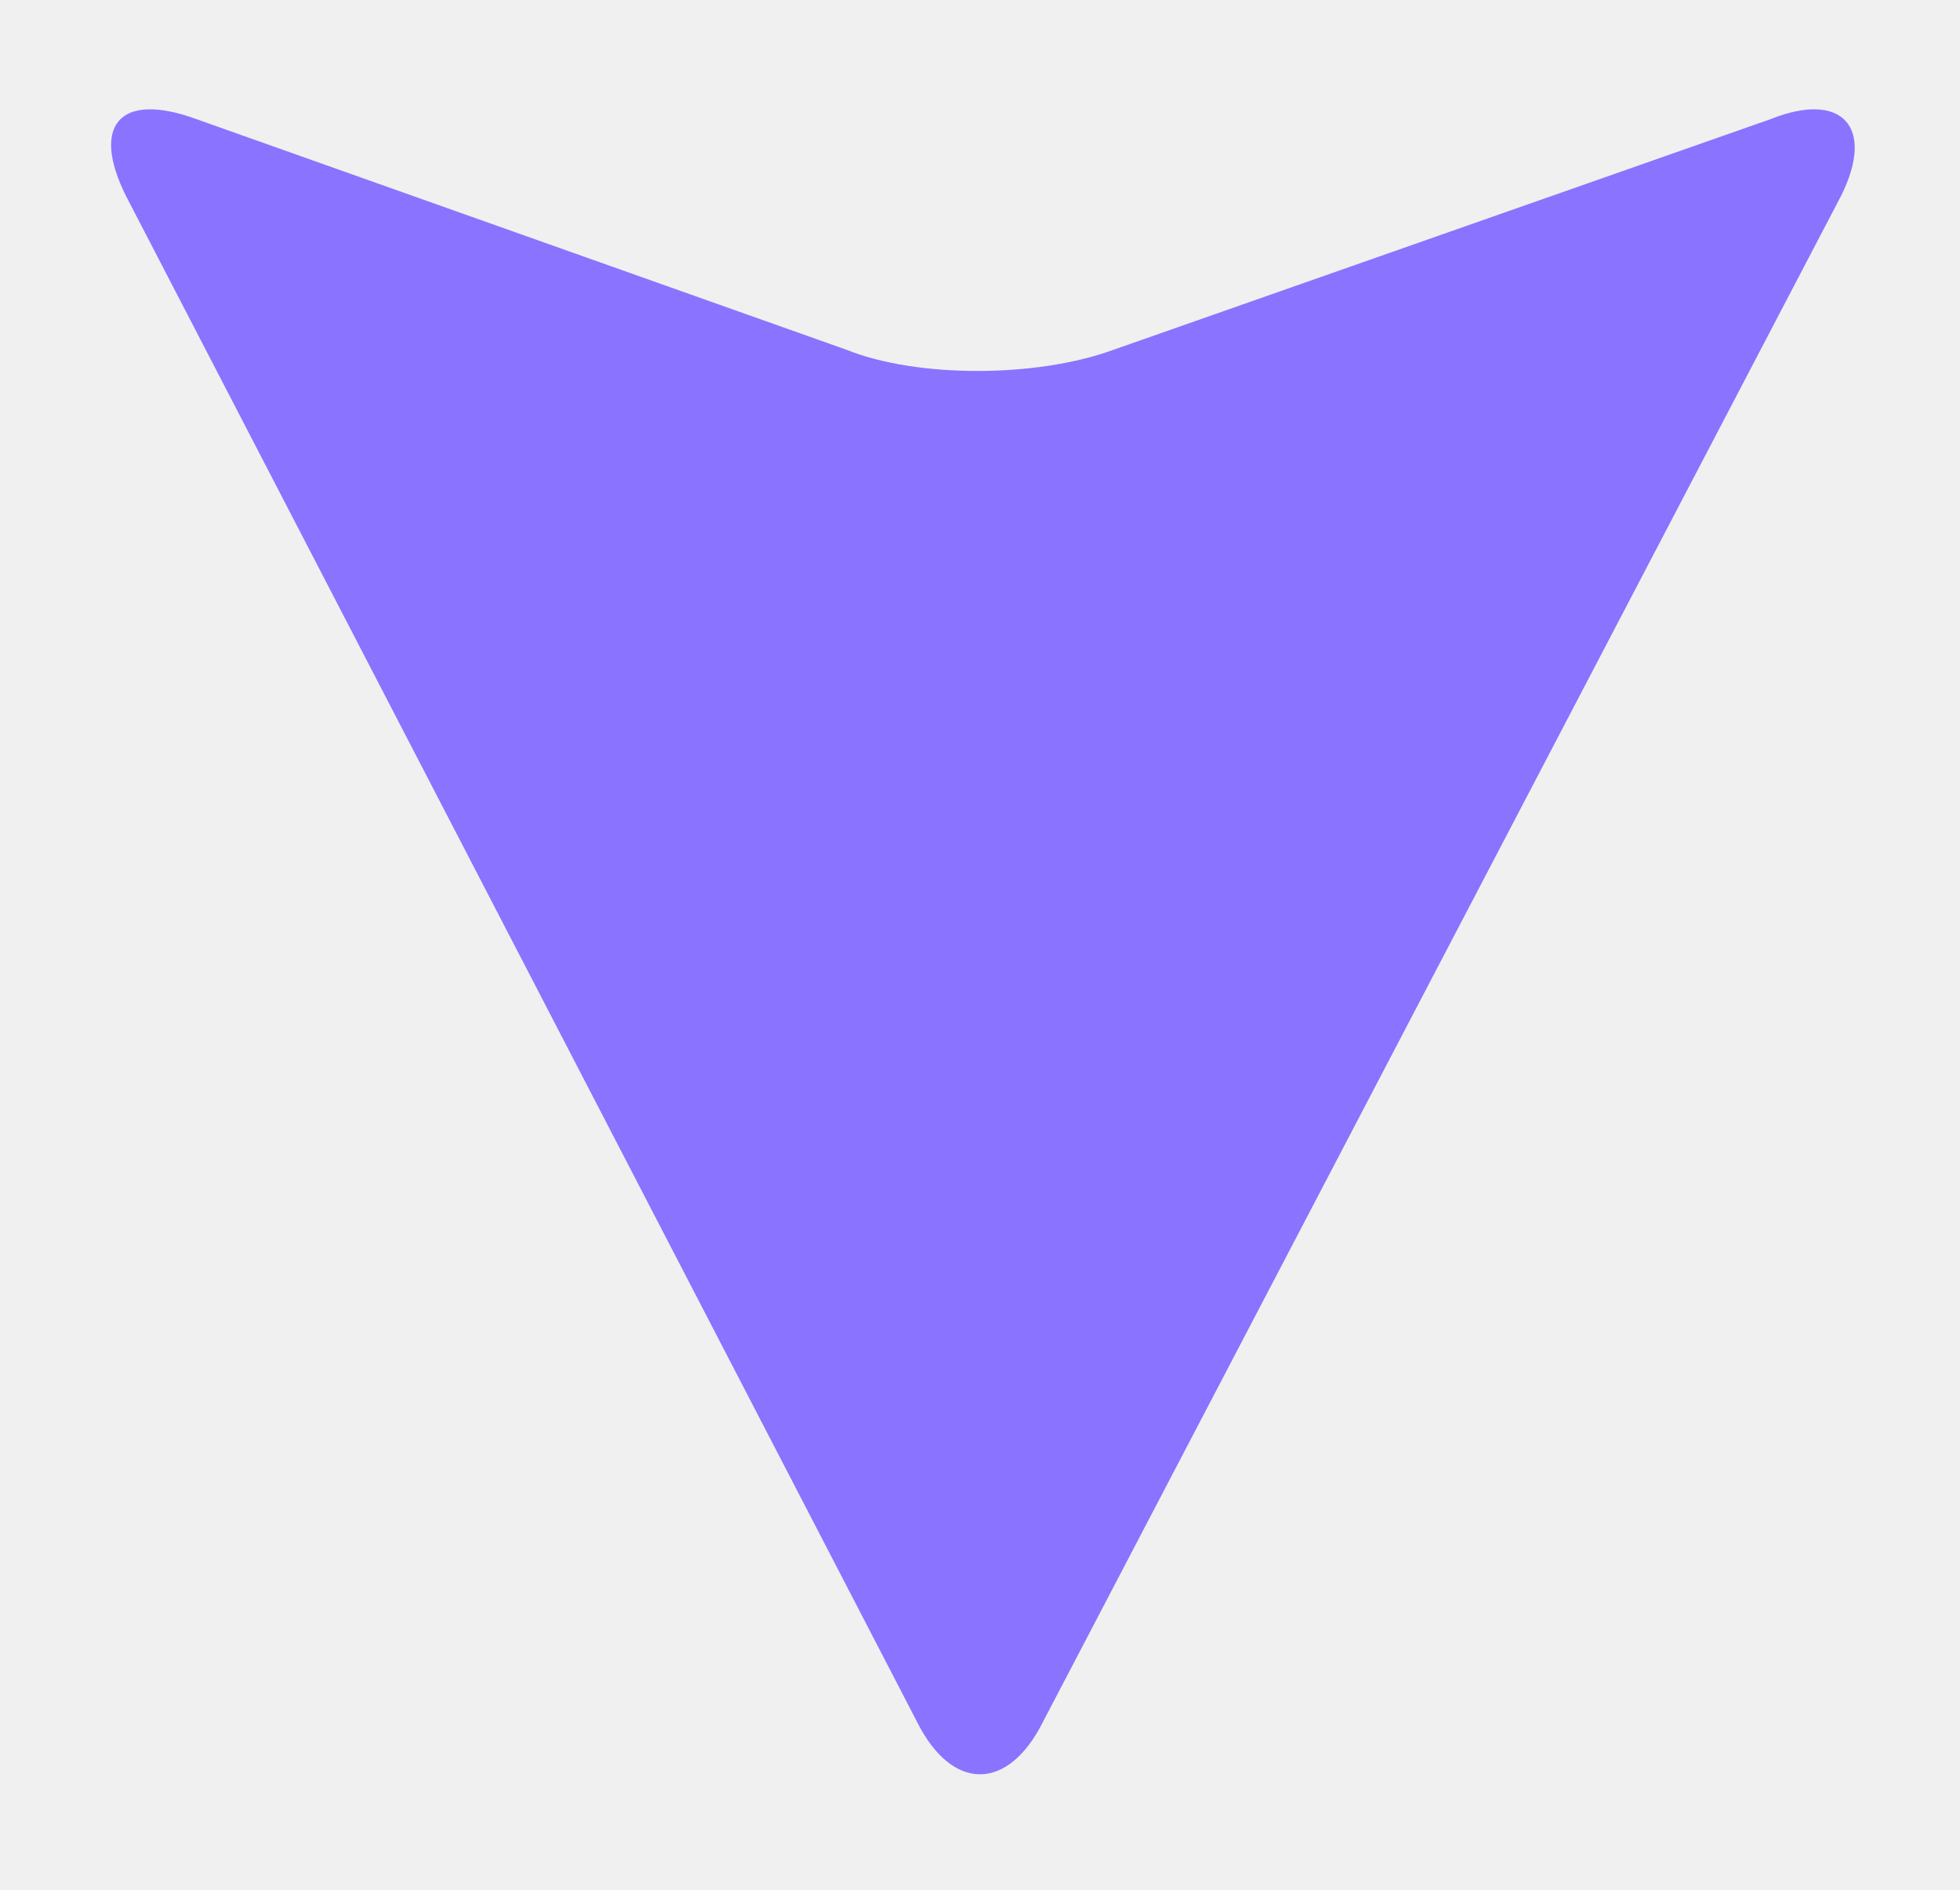
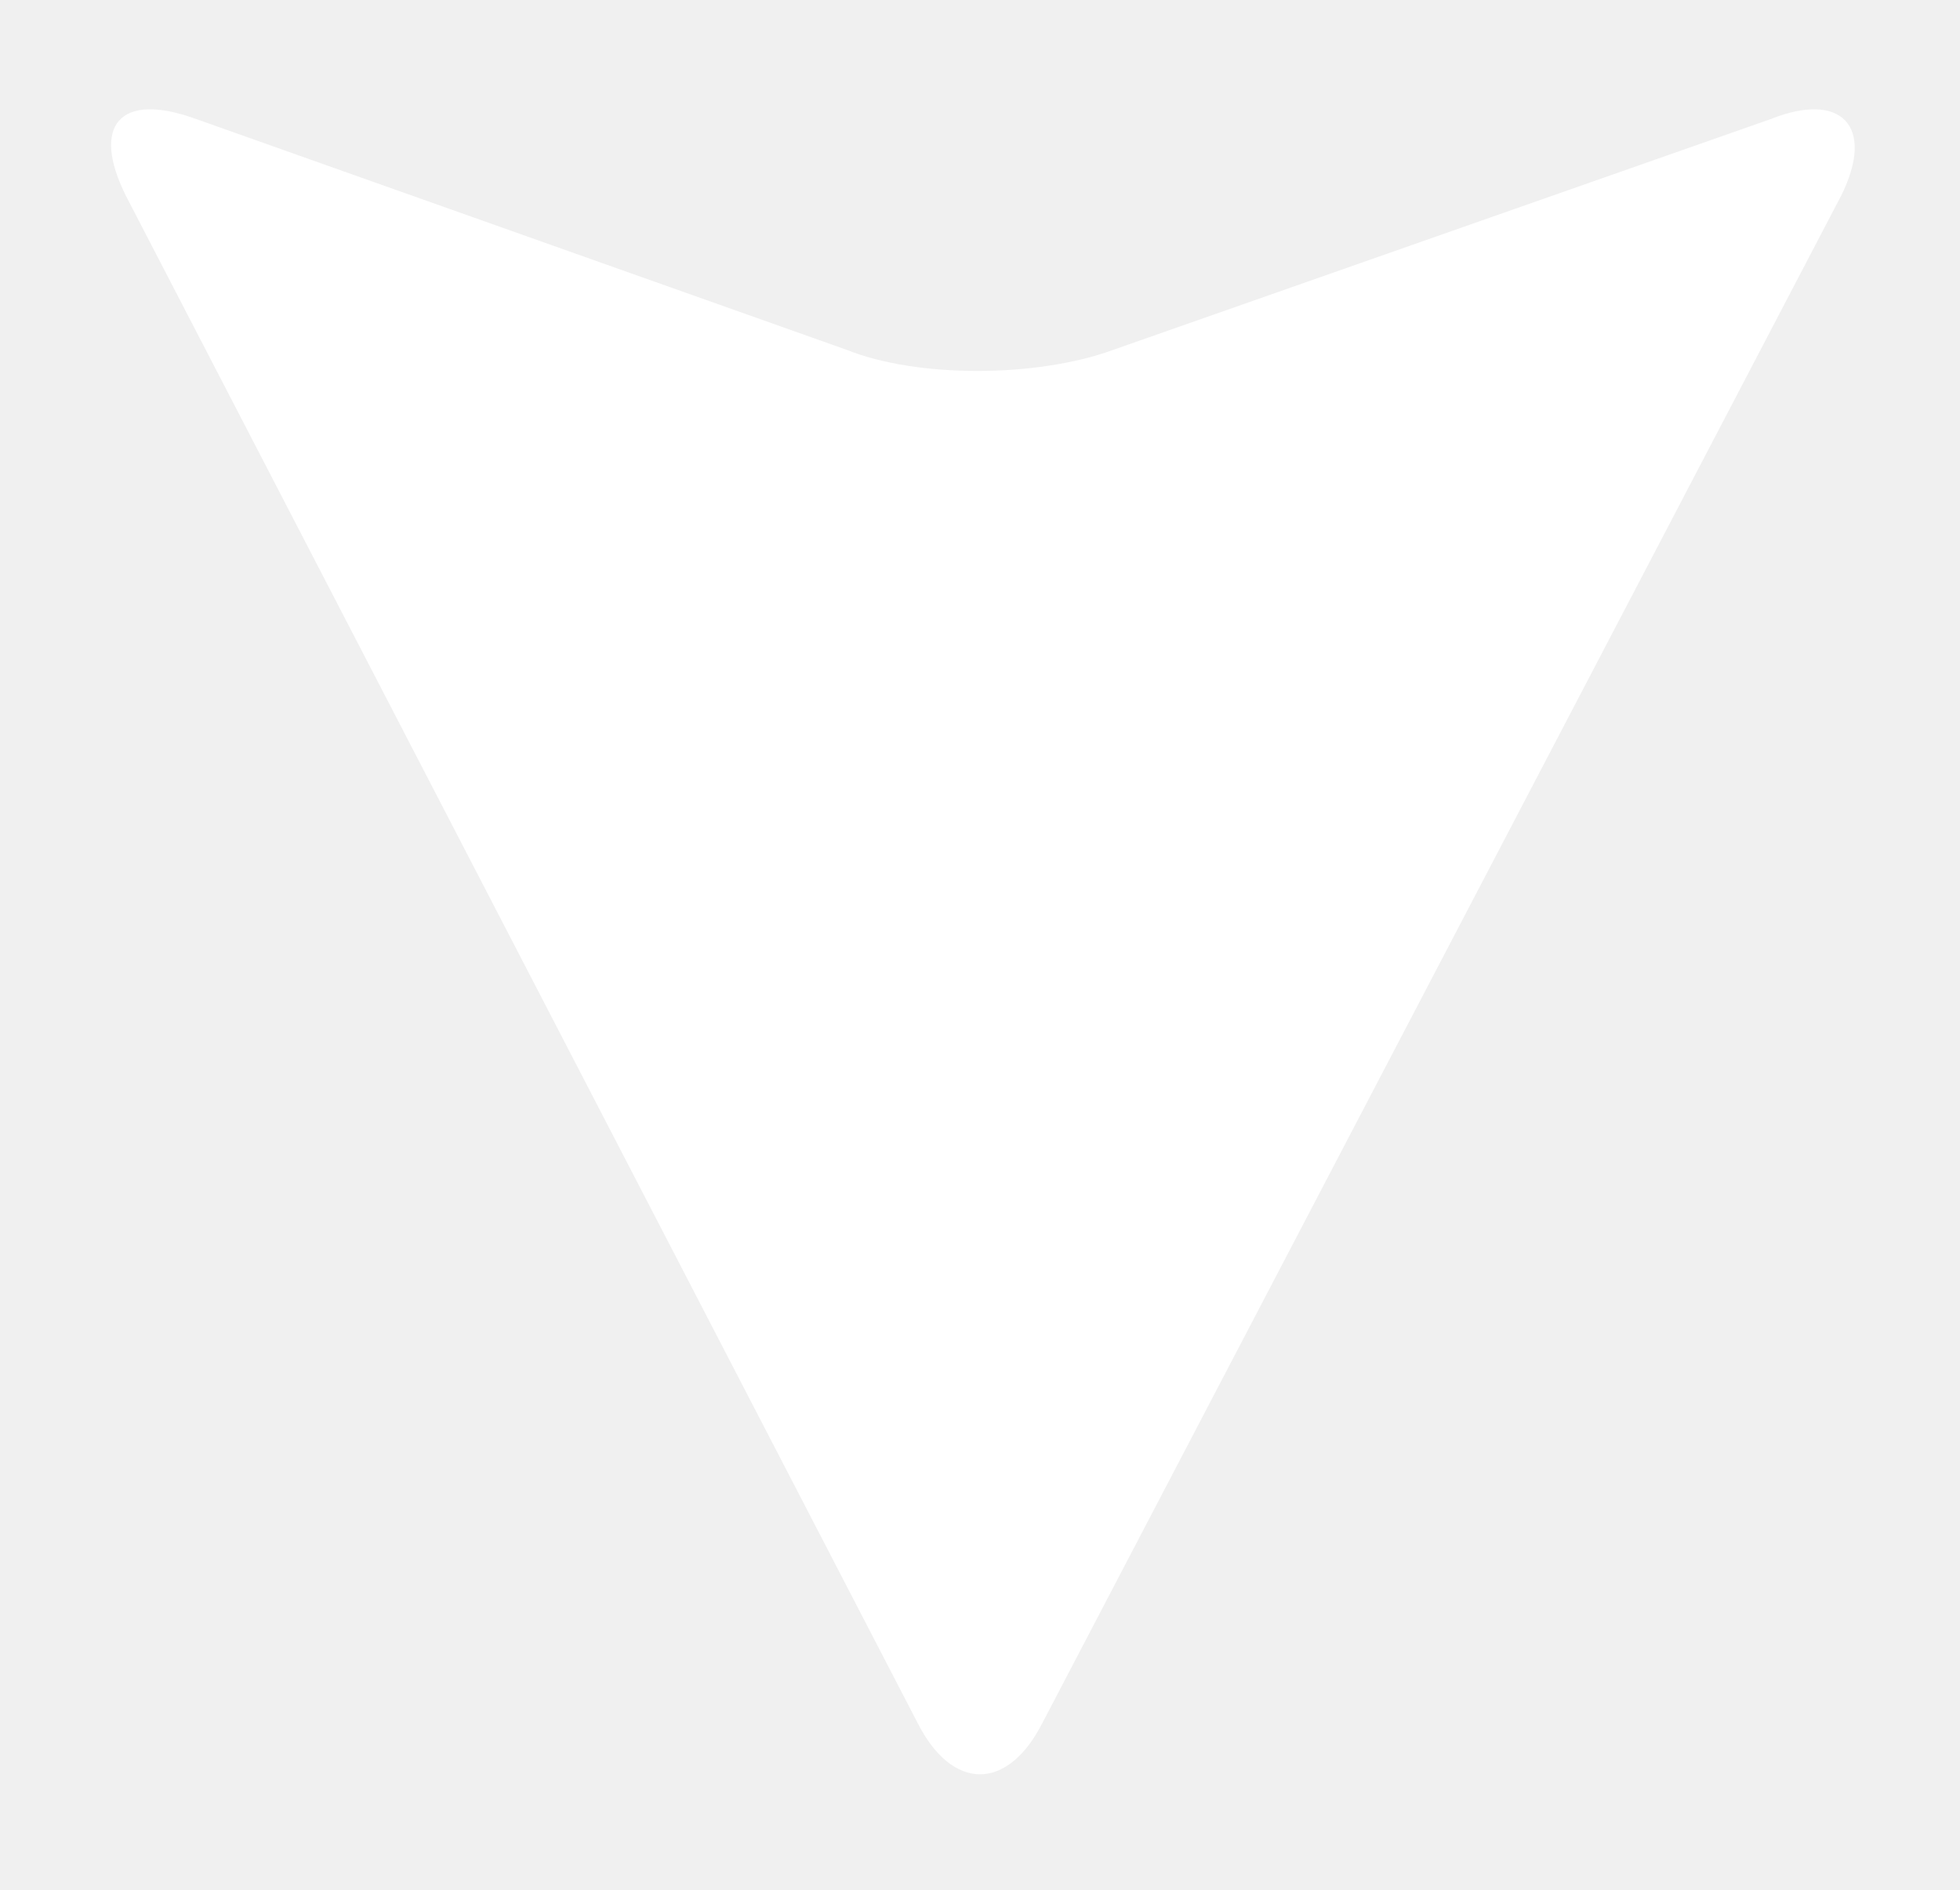
<svg xmlns="http://www.w3.org/2000/svg" version="1.1" id="Layer_1" x="0px" y="0px" viewBox="0 0 28 27" style="enable-background:new 0 0 28 27;" xml:space="preserve">
  <style type="text/css">
- 	.st0{fill:#8A73FF;}
+ 	.st0{fill:#fff;}
</style>
  <g>
    <path id="XMLID_62_" class="st0" d="M14.9,24.6c-0.5,1-1.3,1-1.8,0L1.8,2.8c-0.5-1-0.1-1.5,1-1.1L12.1,5c1,0.4,2.7,0.4,3.8,0   l9.4-3.3c1-0.4,1.5,0.1,1,1.1L14.9,24.6z" />
  </g>
</svg>
